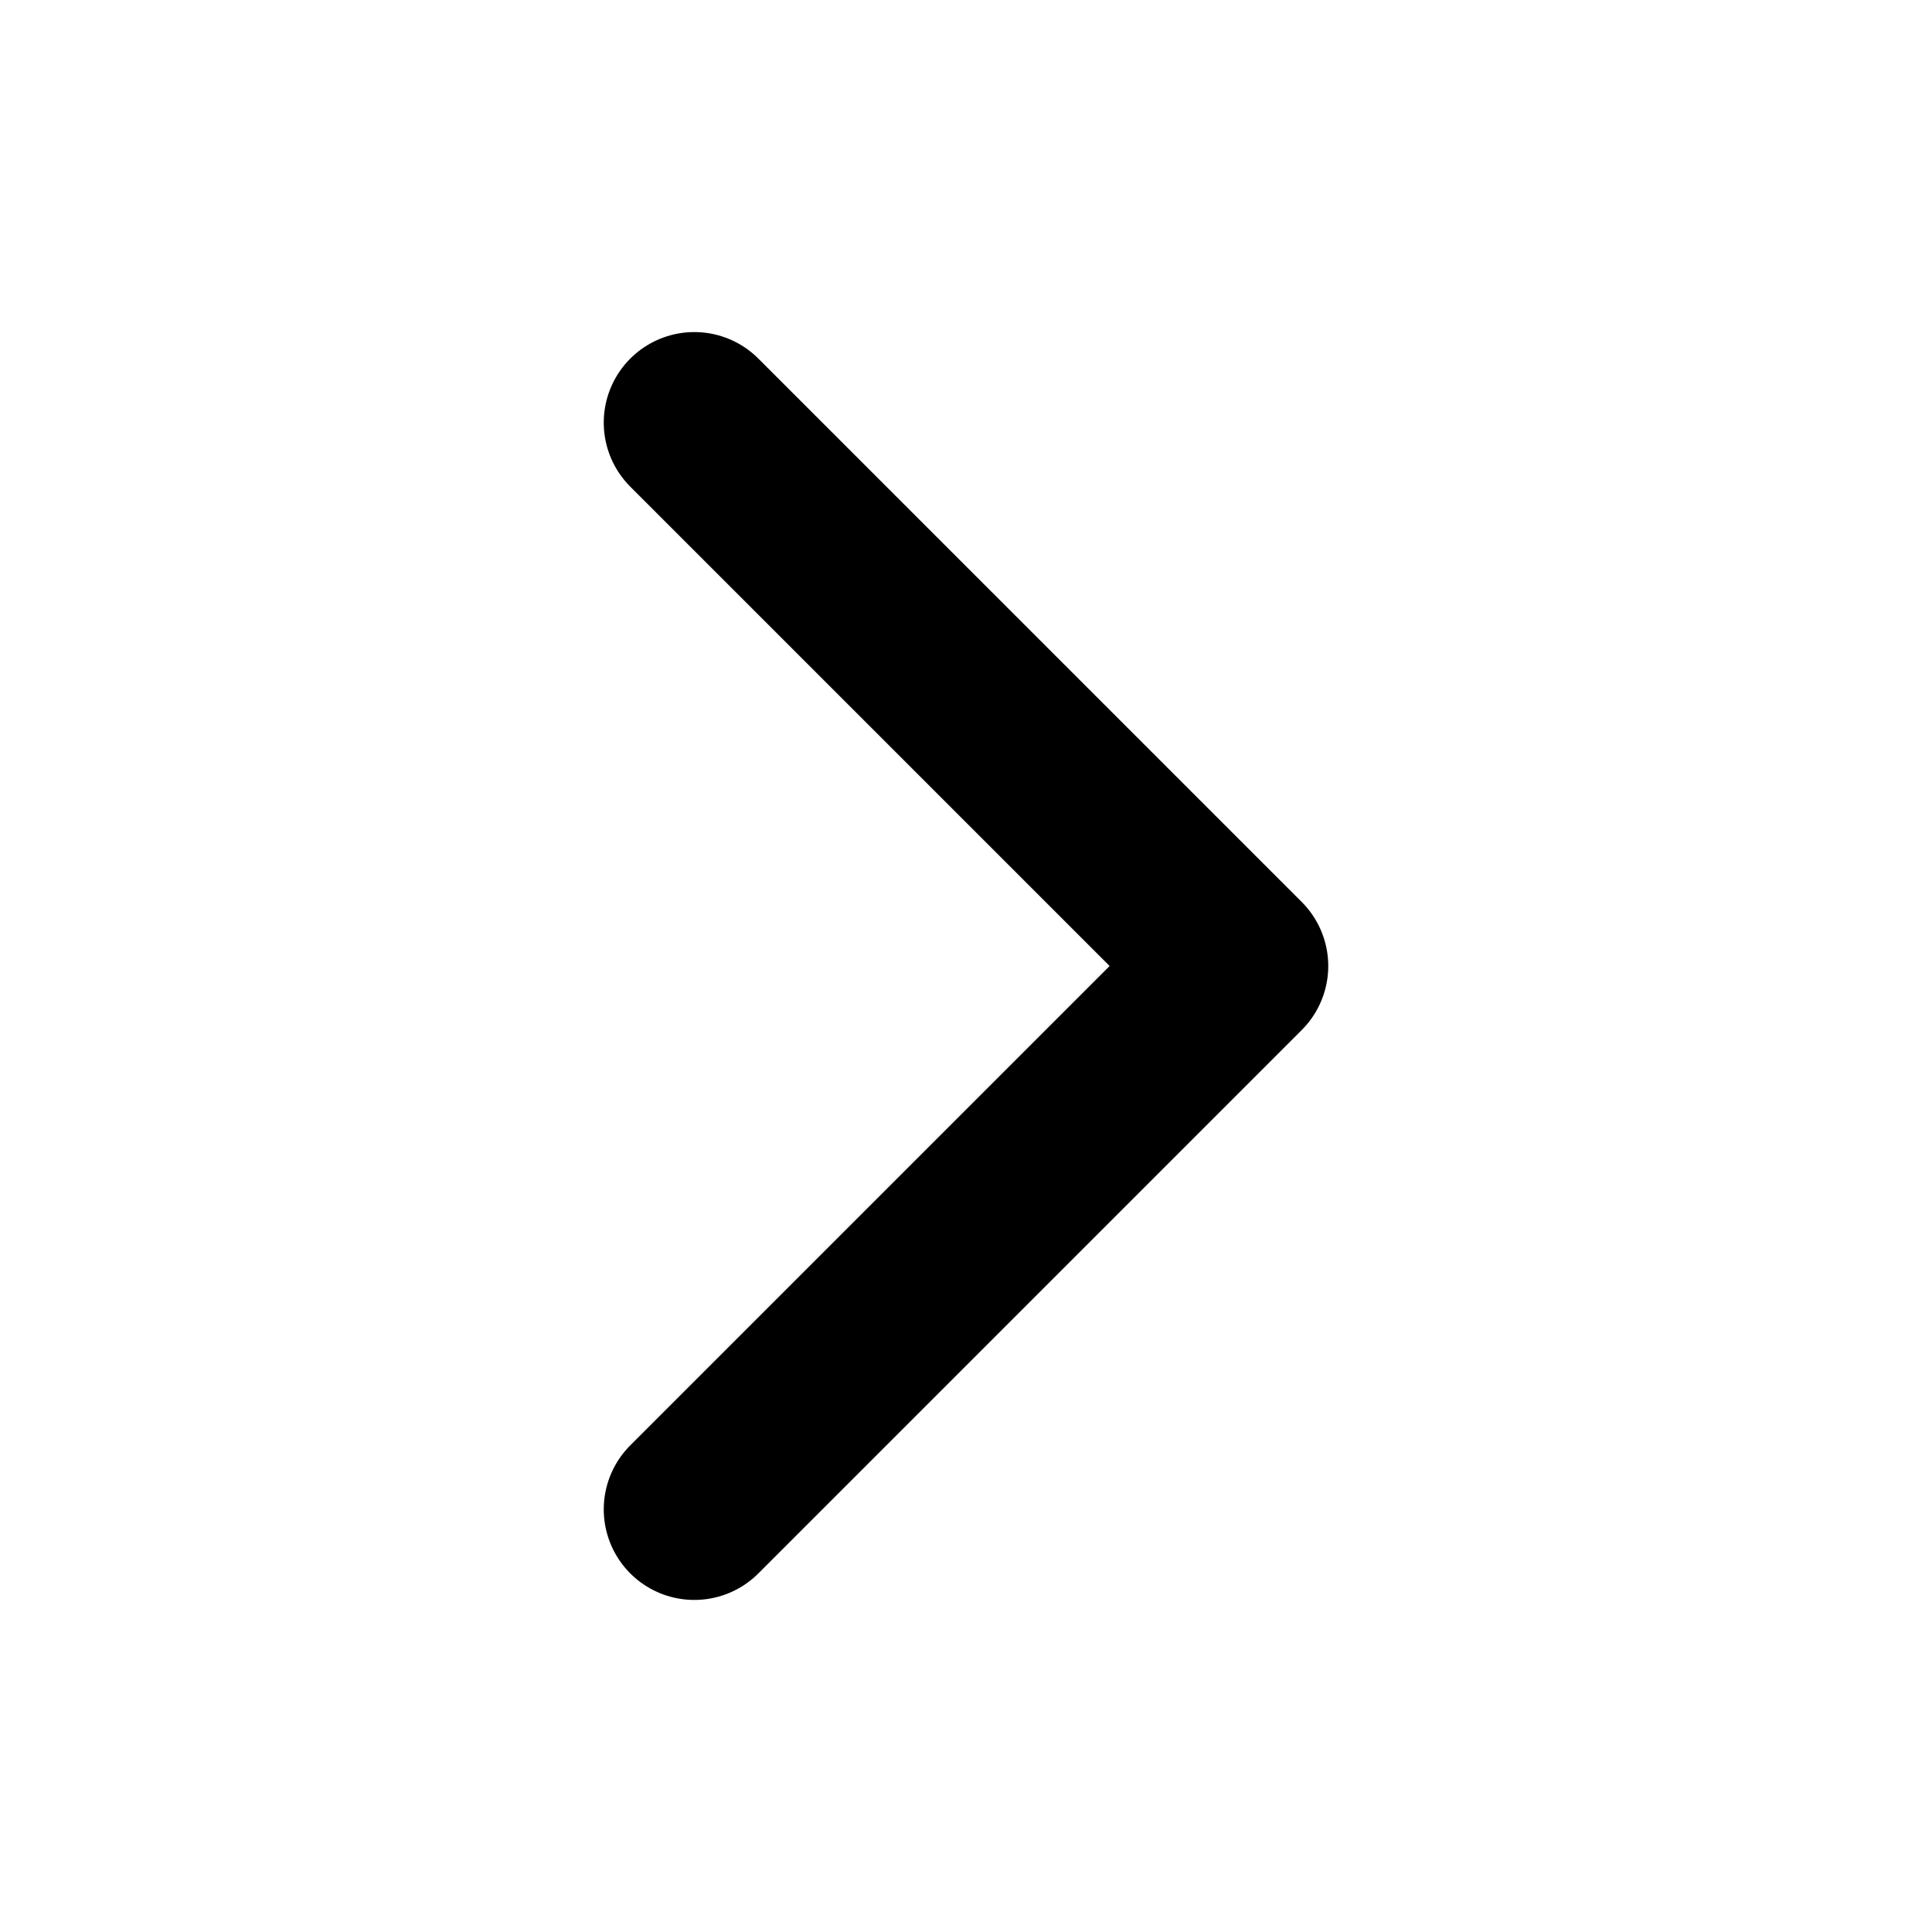
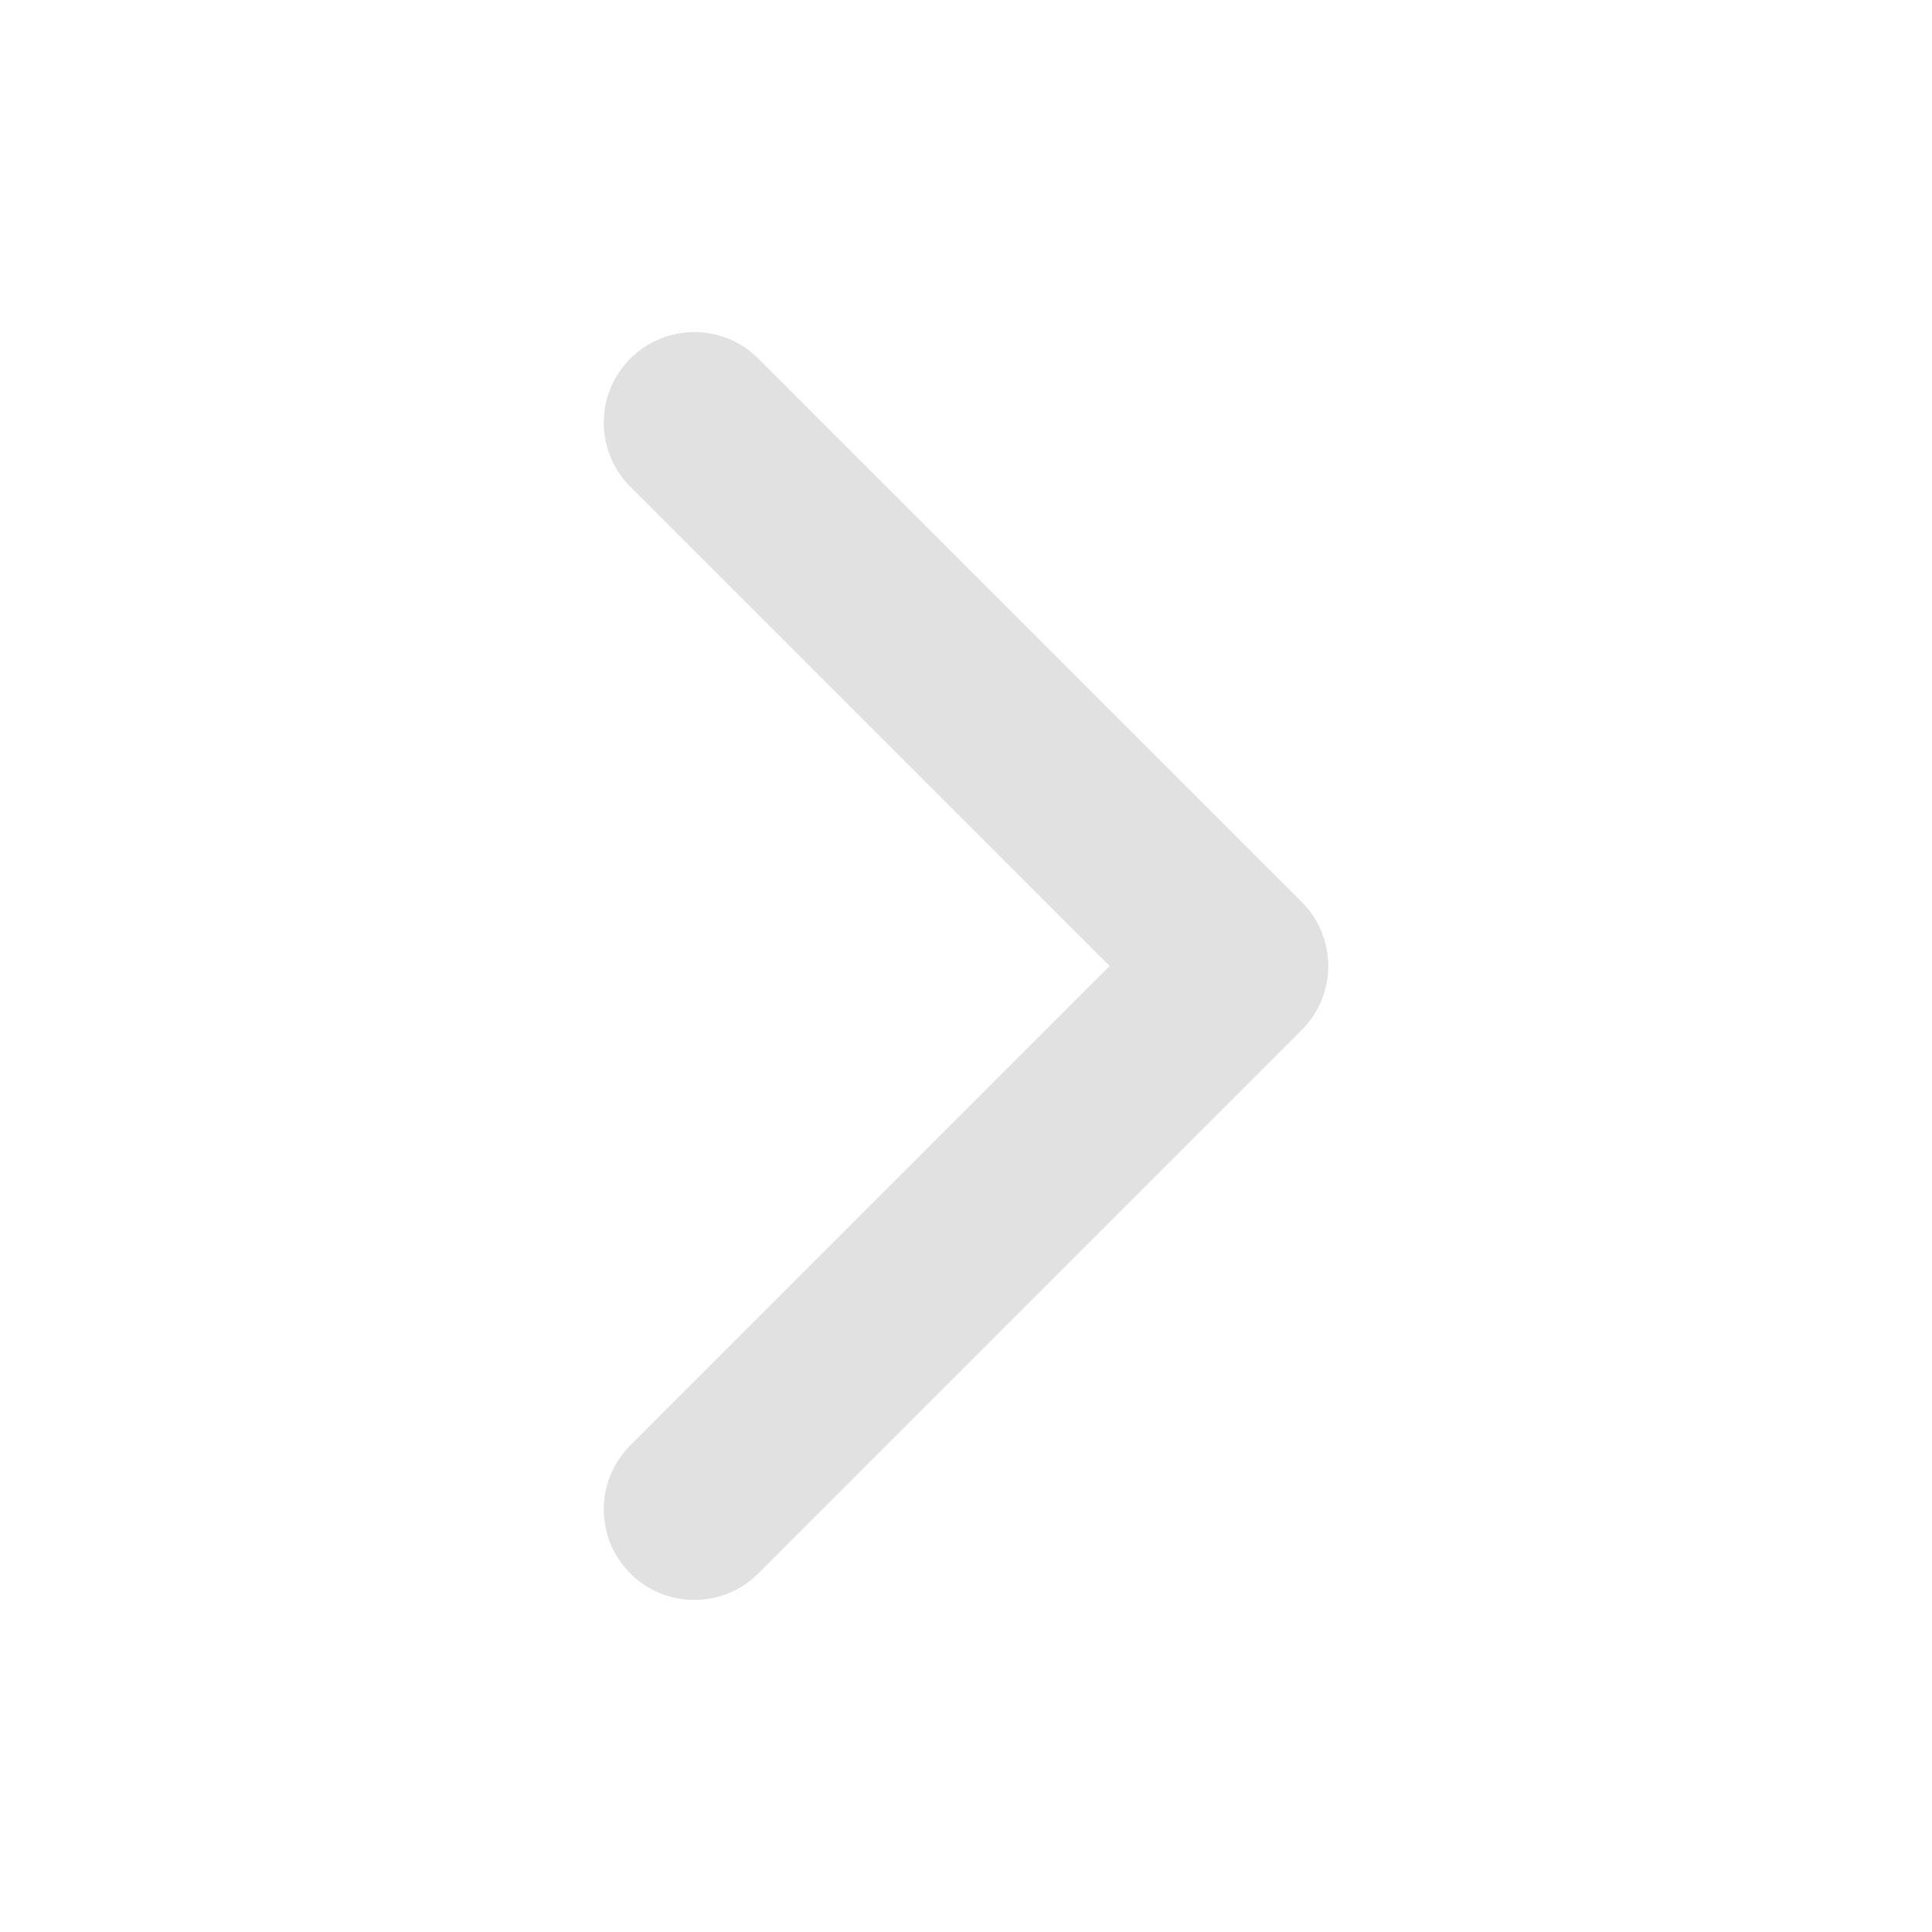
<svg xmlns="http://www.w3.org/2000/svg" width="512" height="512" viewBox="0 0 512 512">
-   <polyline points="184 112 328 256 184 400" style="fill:none;stroke:#000;stroke-linecap:round;stroke-linejoin:round;stroke-width:48px" />
+   <polyline points="184 112 328 256 184 400" style="fill:none;stroke:rgba(0,0,0,.12);stroke-linecap:round;stroke-linejoin:round;stroke-width:48px" />
</svg>
